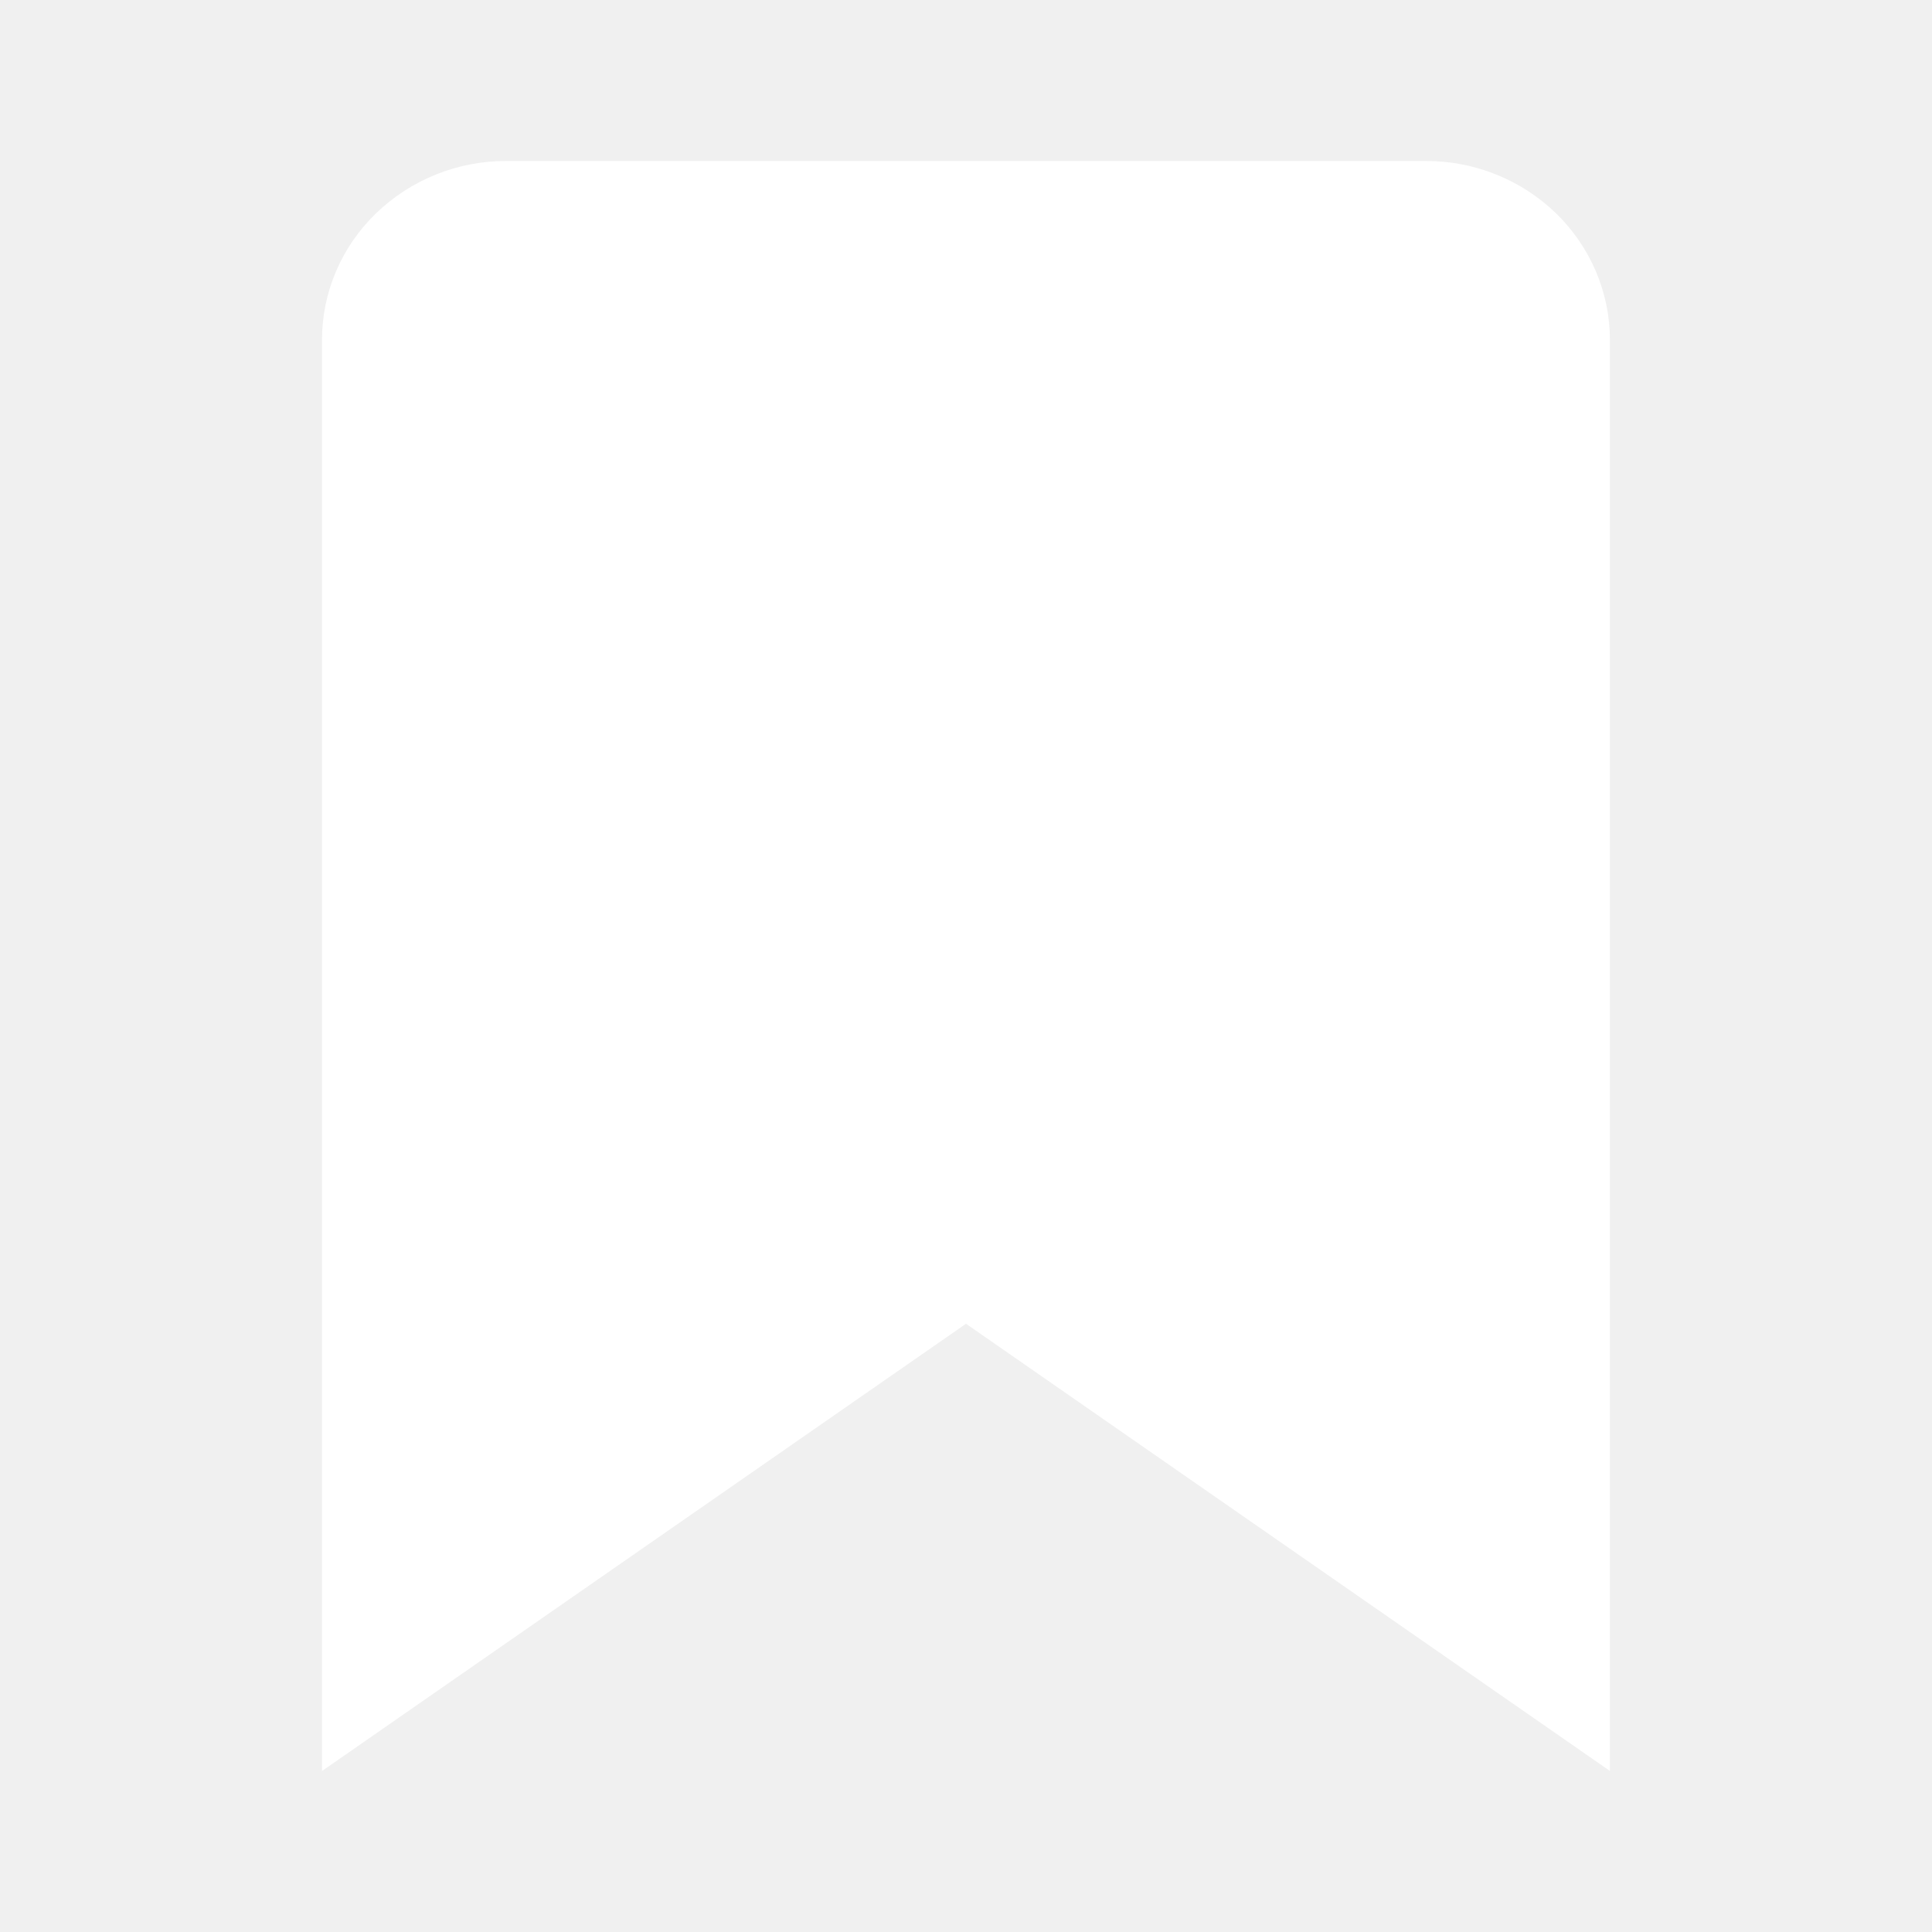
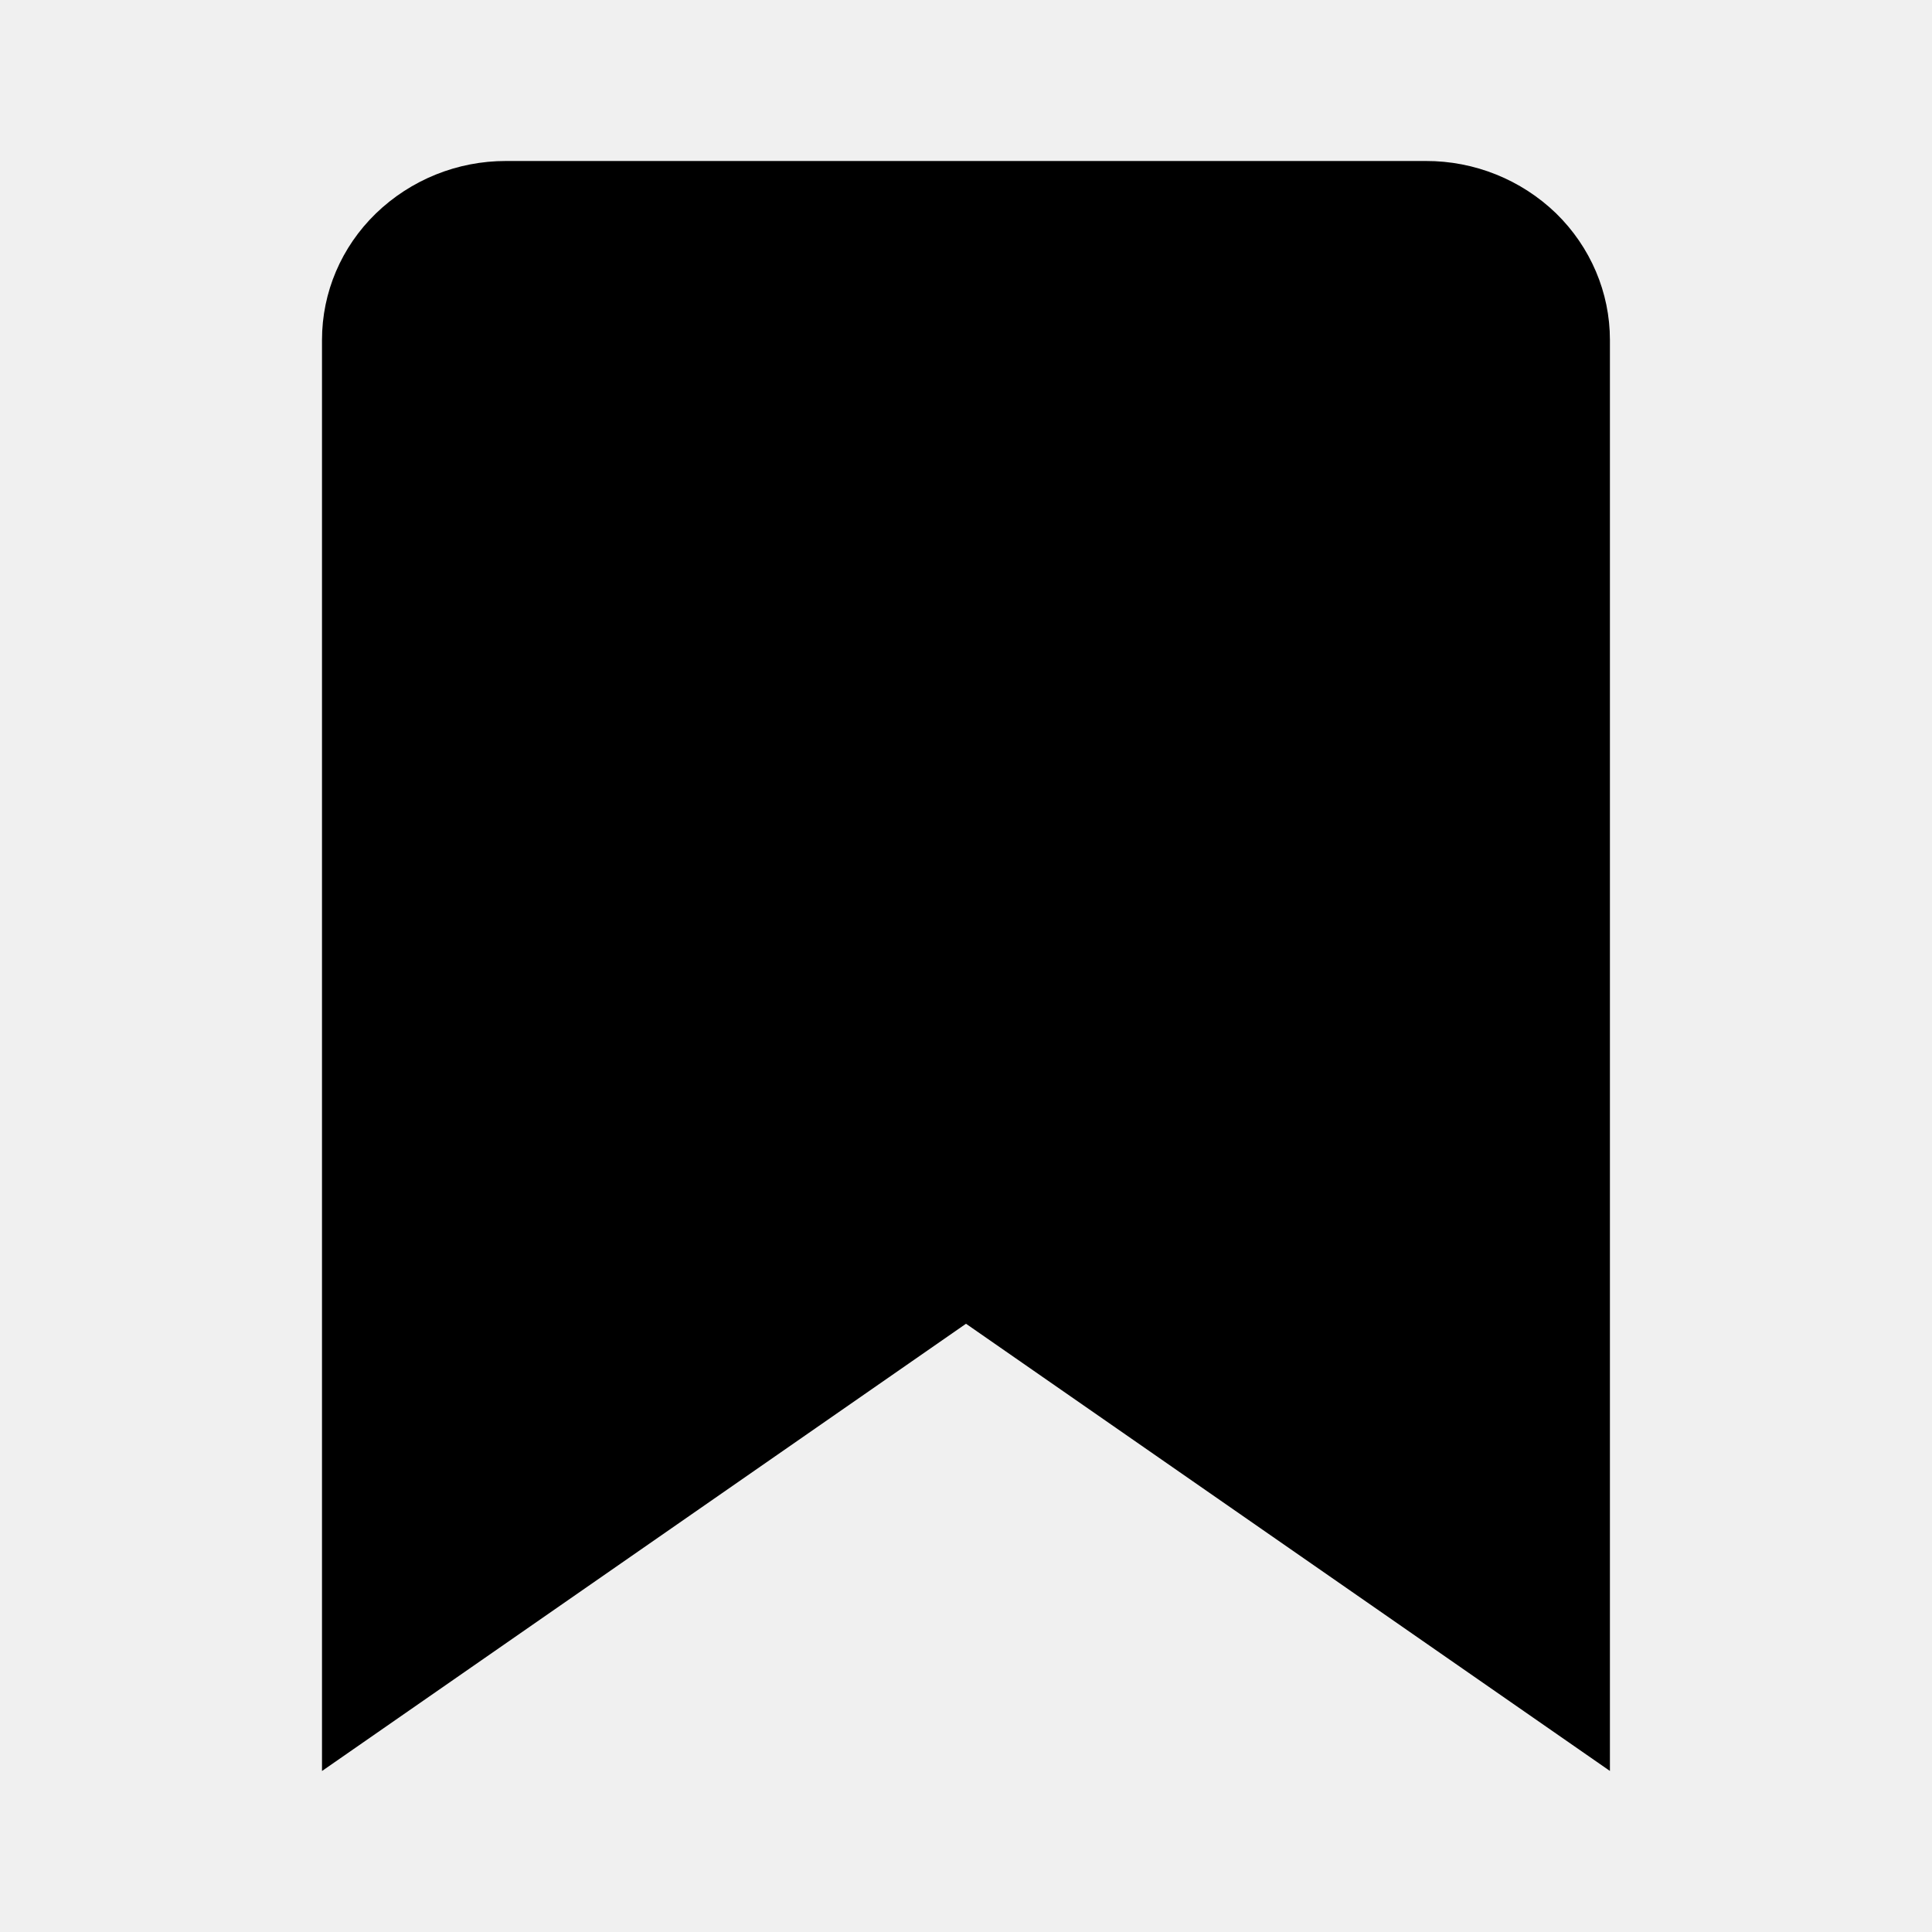
<svg xmlns="http://www.w3.org/2000/svg" width="24" height="24" fill="currentColor" viewBox="0 0 24 24">
-   <path fill="#fff" d="M20 22l-8-5.556L4 22V4.222c0-.59.24-1.154.67-1.571A2.32 2.32 0 016.285 2h11.428a2.32 2.32 0 011.617.65c.428.418.669.983.669 1.572V22z" />
+   <path d="M20 22l-8-5.556L4 22V4.222c0-.59.24-1.154.67-1.571A2.32 2.32 0 016.285 2h11.428a2.32 2.32 0 011.617.65c.428.418.669.983.669 1.572V22z" />
</svg>
